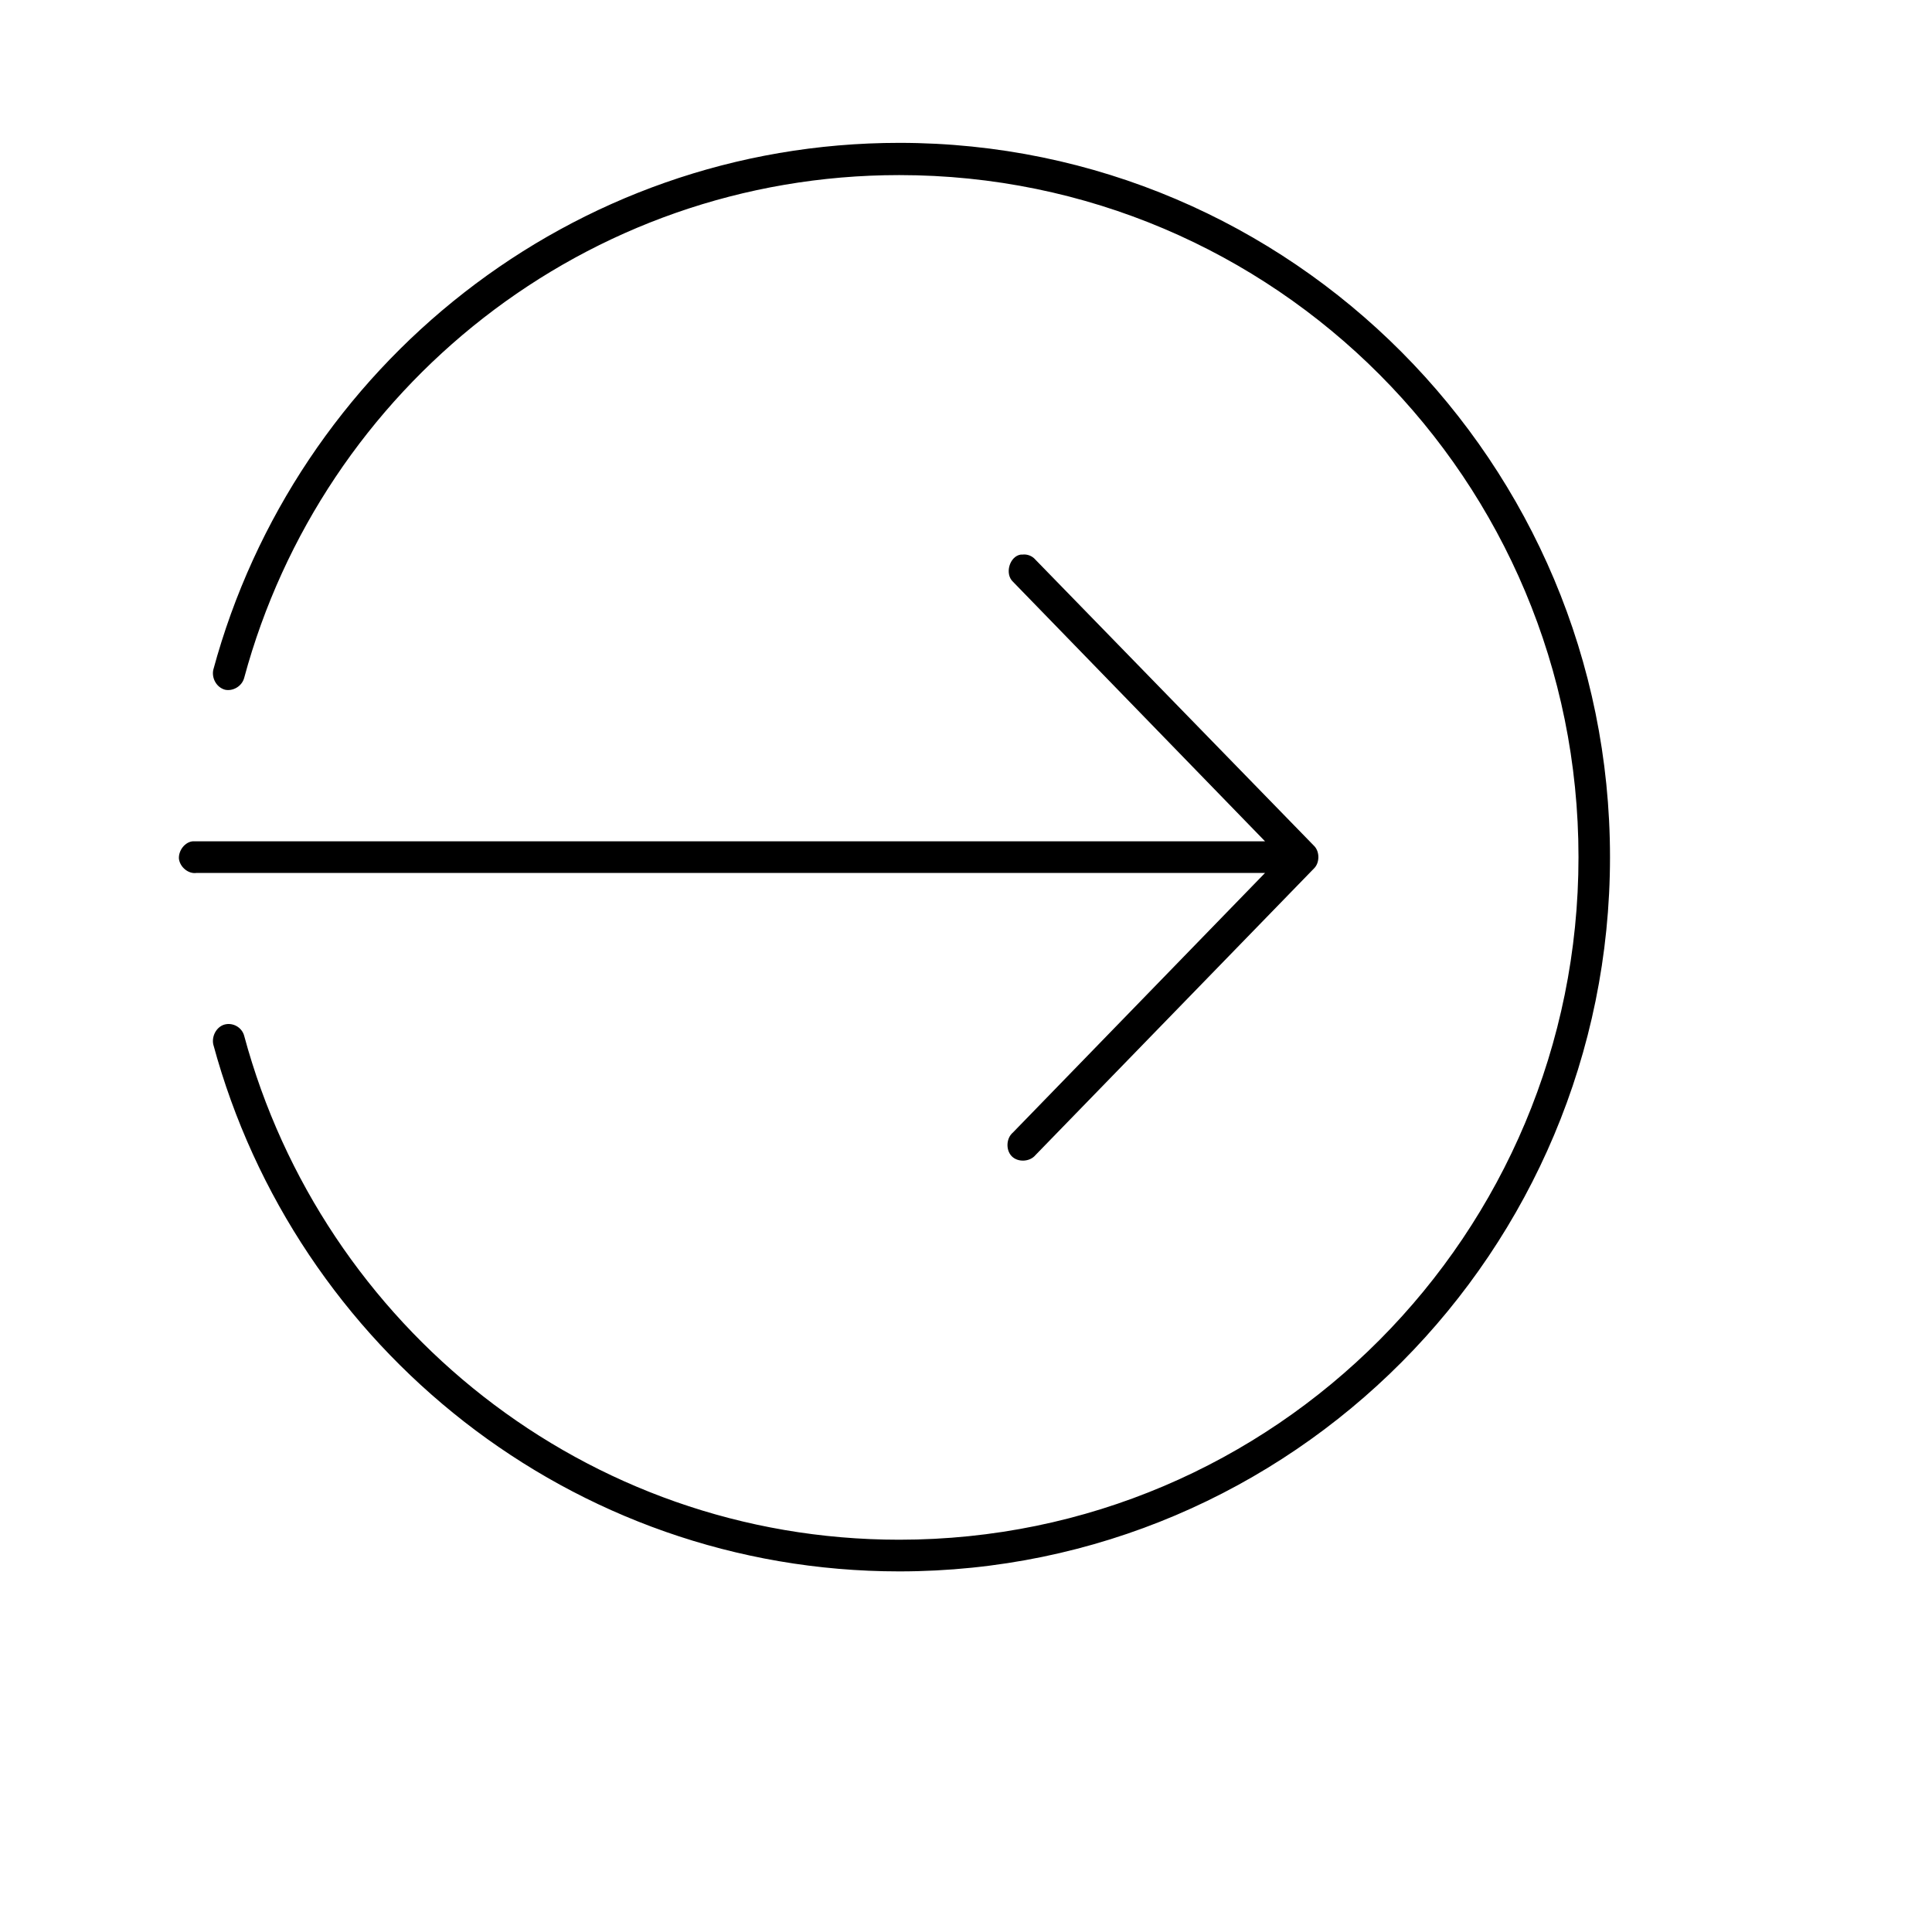
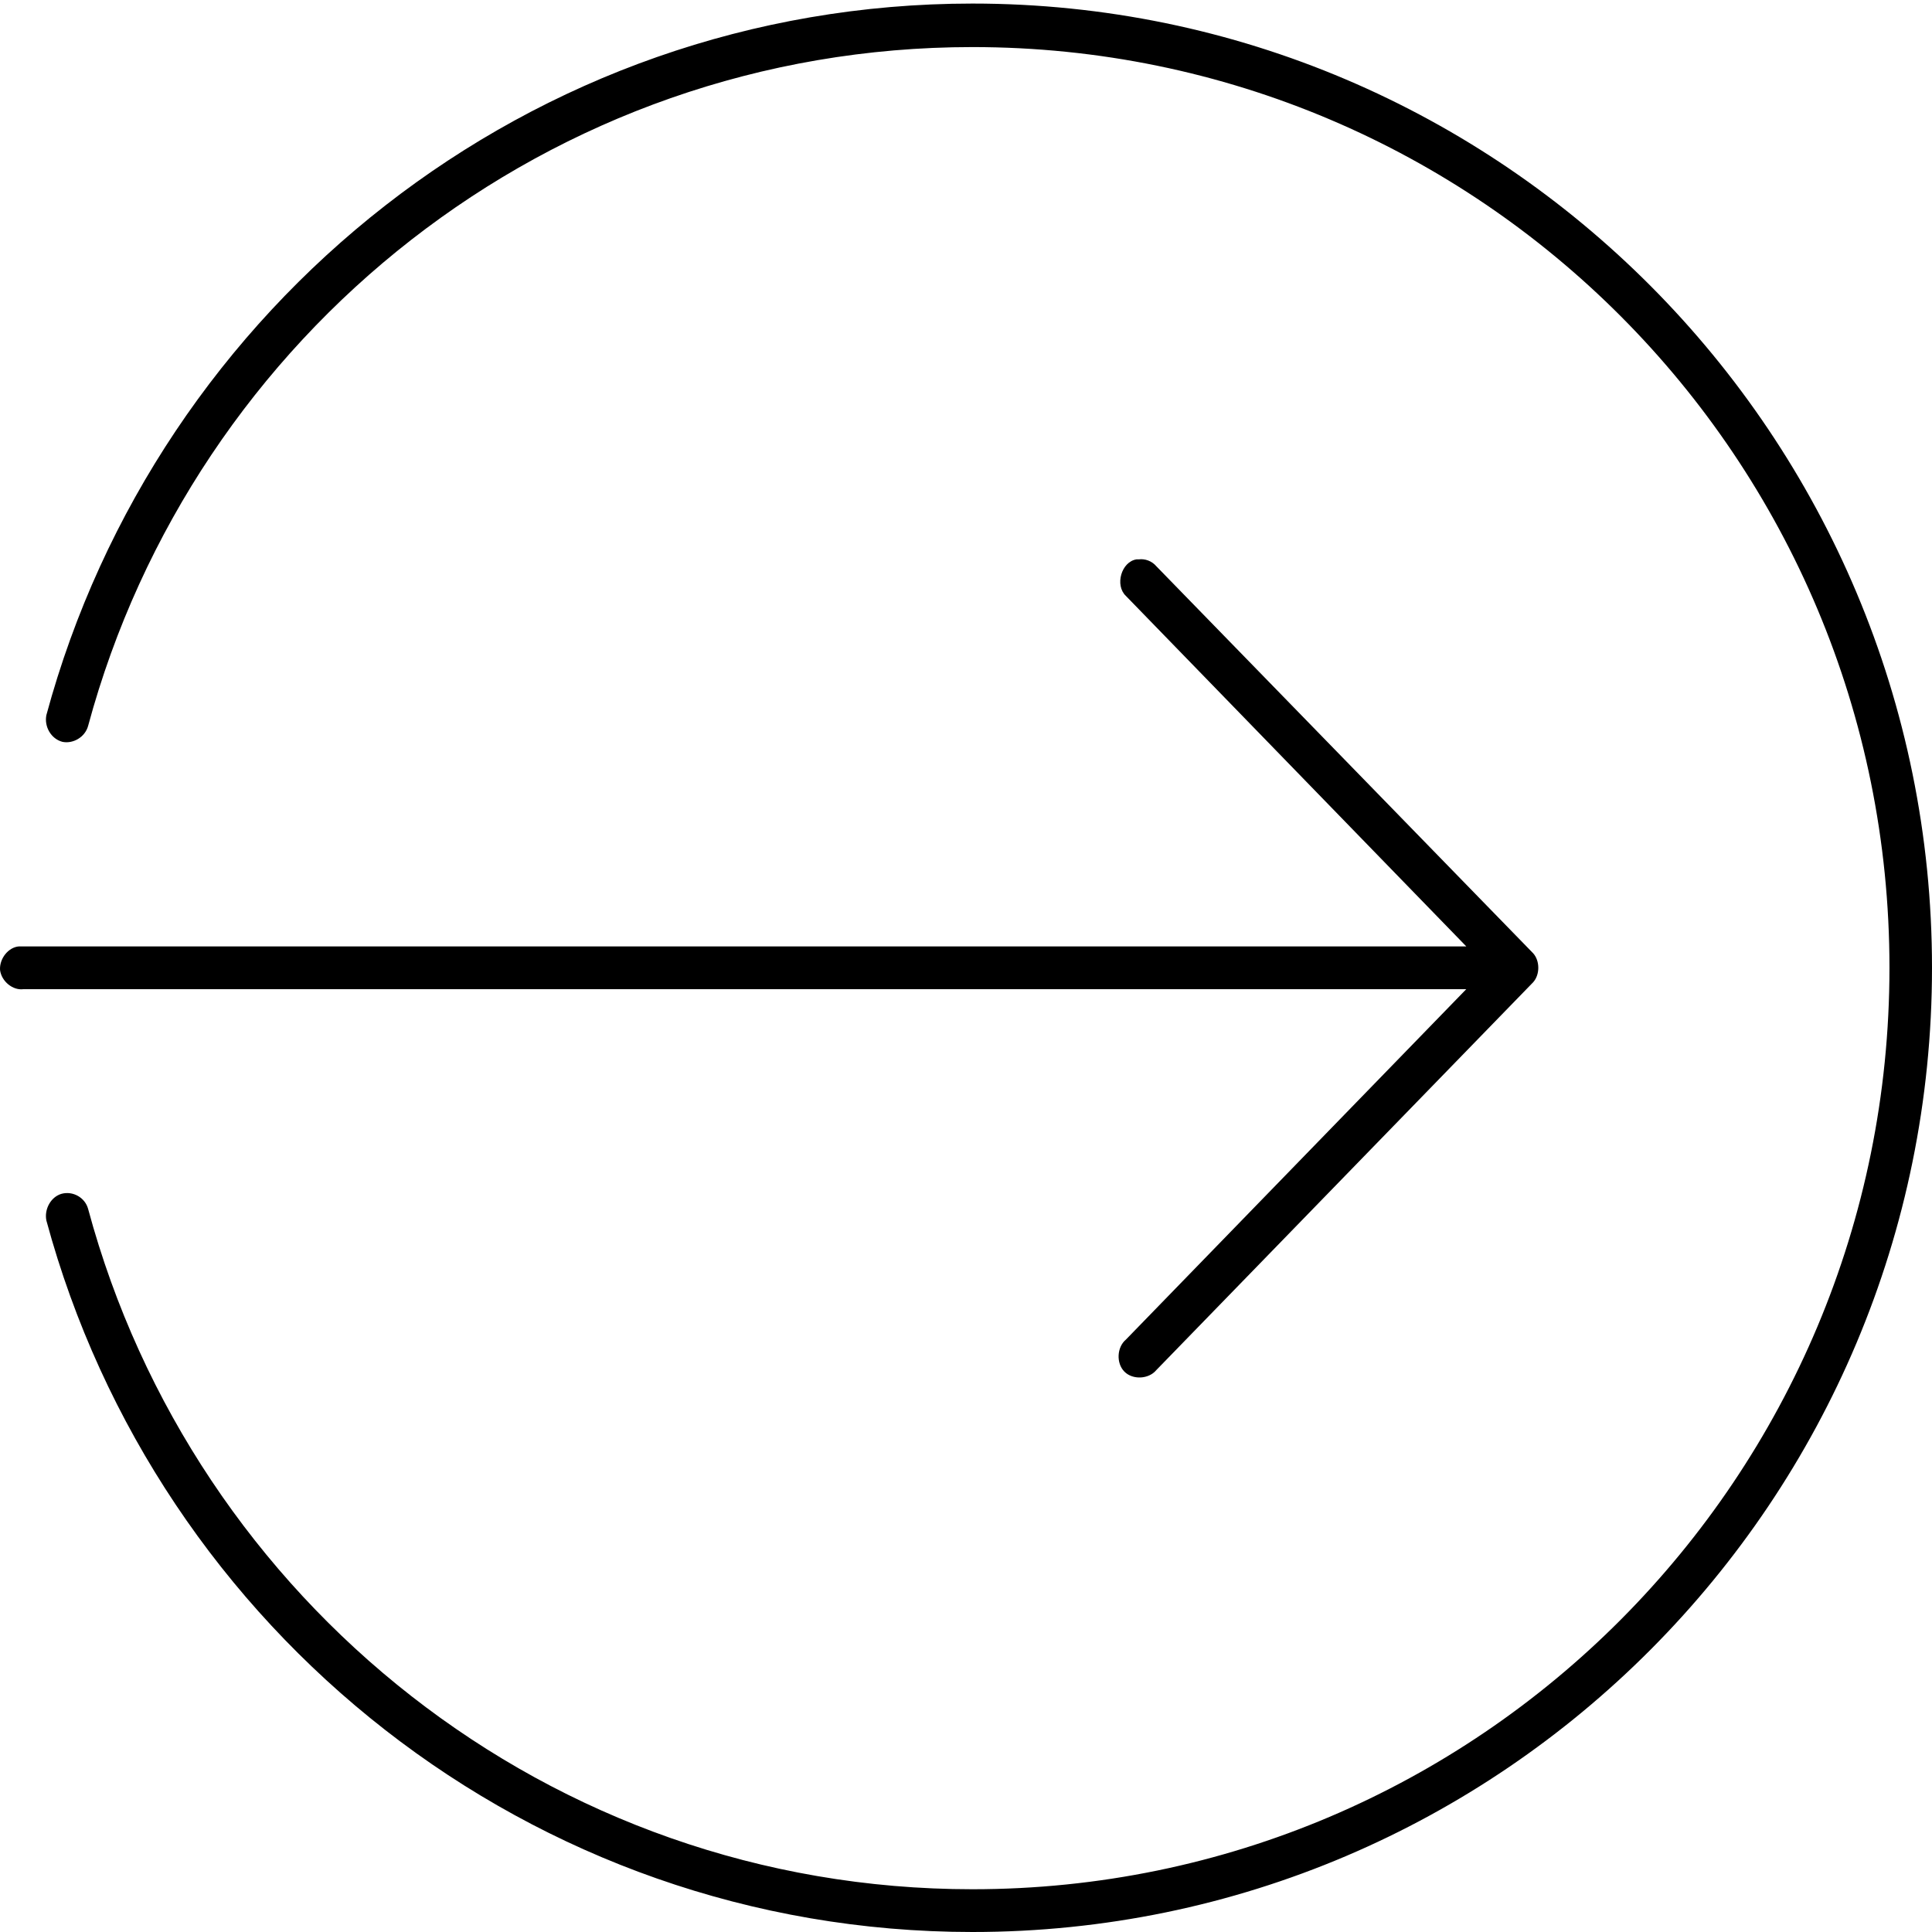
- <svg xmlns="http://www.w3.org/2000/svg" version="1.1" id="Layer_1" x="0px" y="0px" width="71.441px" height="71.309px" viewBox="3.572 -7.131 71.441 96.267" enable-background="new 0 0 71.441 71.309" xml:space="preserve">
-   <g>
-     <path d="M35.96,0C19.61,0,5.816,11.15,1.715,26.311c-0.084,0.423,0.169,0.875,0.59,0.988c0.393,0.084,0.843-0.17,0.955-0.594   C7.165,12.252,20.313,1.609,35.96,1.609c18.738,0,33.908,15.216,33.908,34.045S54.698,69.728,35.96,69.728   c-15.647,0-28.795-10.671-32.7-25.152c-0.112-0.424-0.562-0.678-0.983-0.564c-0.393,0.112-0.646,0.564-0.562,0.987   C5.816,60.158,19.61,71.309,35.96,71.309c19.581,0,35.481-15.979,35.481-35.654S55.541,0,35.96,0L35.96,0z M42.028,20.552   c-0.562,0.084-0.814,0.959-0.393,1.354L54.22,34.864H0.872c-0.056,0-0.112,0-0.168,0c-0.393,0.028-0.73,0.451-0.702,0.875   c0.056,0.424,0.478,0.762,0.871,0.706H54.22L41.635,49.402c-0.338,0.282-0.365,0.875-0.057,1.186s0.899,0.282,1.18-0.057   L56.693,36.19c0.253-0.282,0.253-0.79,0-1.072L42.758,20.806c-0.168-0.198-0.421-0.282-0.646-0.254   C42.084,20.552,42.056,20.552,42.028,20.552L42.028,20.552z" />
+ <svg xmlns="http://www.w3.org/2000/svg" version="1.1" id="Layer_1" x="0px" y="0px" width="100" height="100" viewBox="3.572 -7.131 100 135" enable-background="new 0 0 71.441 71.309" xml:space="preserve">
+   <defs id="defs3781" />
+   <g id="g3775" transform="matrix(1.889681,0,0,1.889681,-13.92865,-6.882165)">
+     <path d="M 35.96,0 C 19.61,0 5.816,11.15 1.715,26.311 c -0.084,0.423 0.169,0.875 0.59,0.988 0.393,0.084 0.843,-0.17 0.955,-0.594 3.905,-14.453 17.053,-25.096 32.7,-25.096 18.738,0 33.908,15.216 33.908,34.045 0,18.829 -15.17,34.074 -33.908,34.074 C 20.313,69.728 7.165,59.057 3.26,44.576 3.148,44.152 2.698,43.898 2.277,44.012 1.884,44.124 1.631,44.576 1.715,44.999 5.816,60.158 19.61,71.309 35.96,71.309 55.541,71.309 71.441,55.33 71.441,35.655 71.441,15.98 55.541,0 35.96,0 l 0,0 z m 6.068,20.552 c -0.562,0.084 -0.814,0.959 -0.393,1.354 l 12.585,12.958 -53.348,0 c -0.056,0 -0.112,0 -0.168,0 -0.393,0.028 -0.73,0.451 -0.702,0.875 0.056,0.424 0.478,0.762 0.871,0.706 l 53.347,0 -12.585,12.957 c -0.338,0.282 -0.365,0.875 -0.057,1.186 0.308,0.311 0.899,0.282 1.18,-0.057 L 56.693,36.19 c 0.253,-0.282 0.253,-0.79 0,-1.072 L 42.758,20.806 c -0.168,-0.198 -0.421,-0.282 -0.646,-0.254 -0.028,0 -0.056,0 -0.084,0 l 0,0 z" id="path3777" />
  </g>
</svg>
